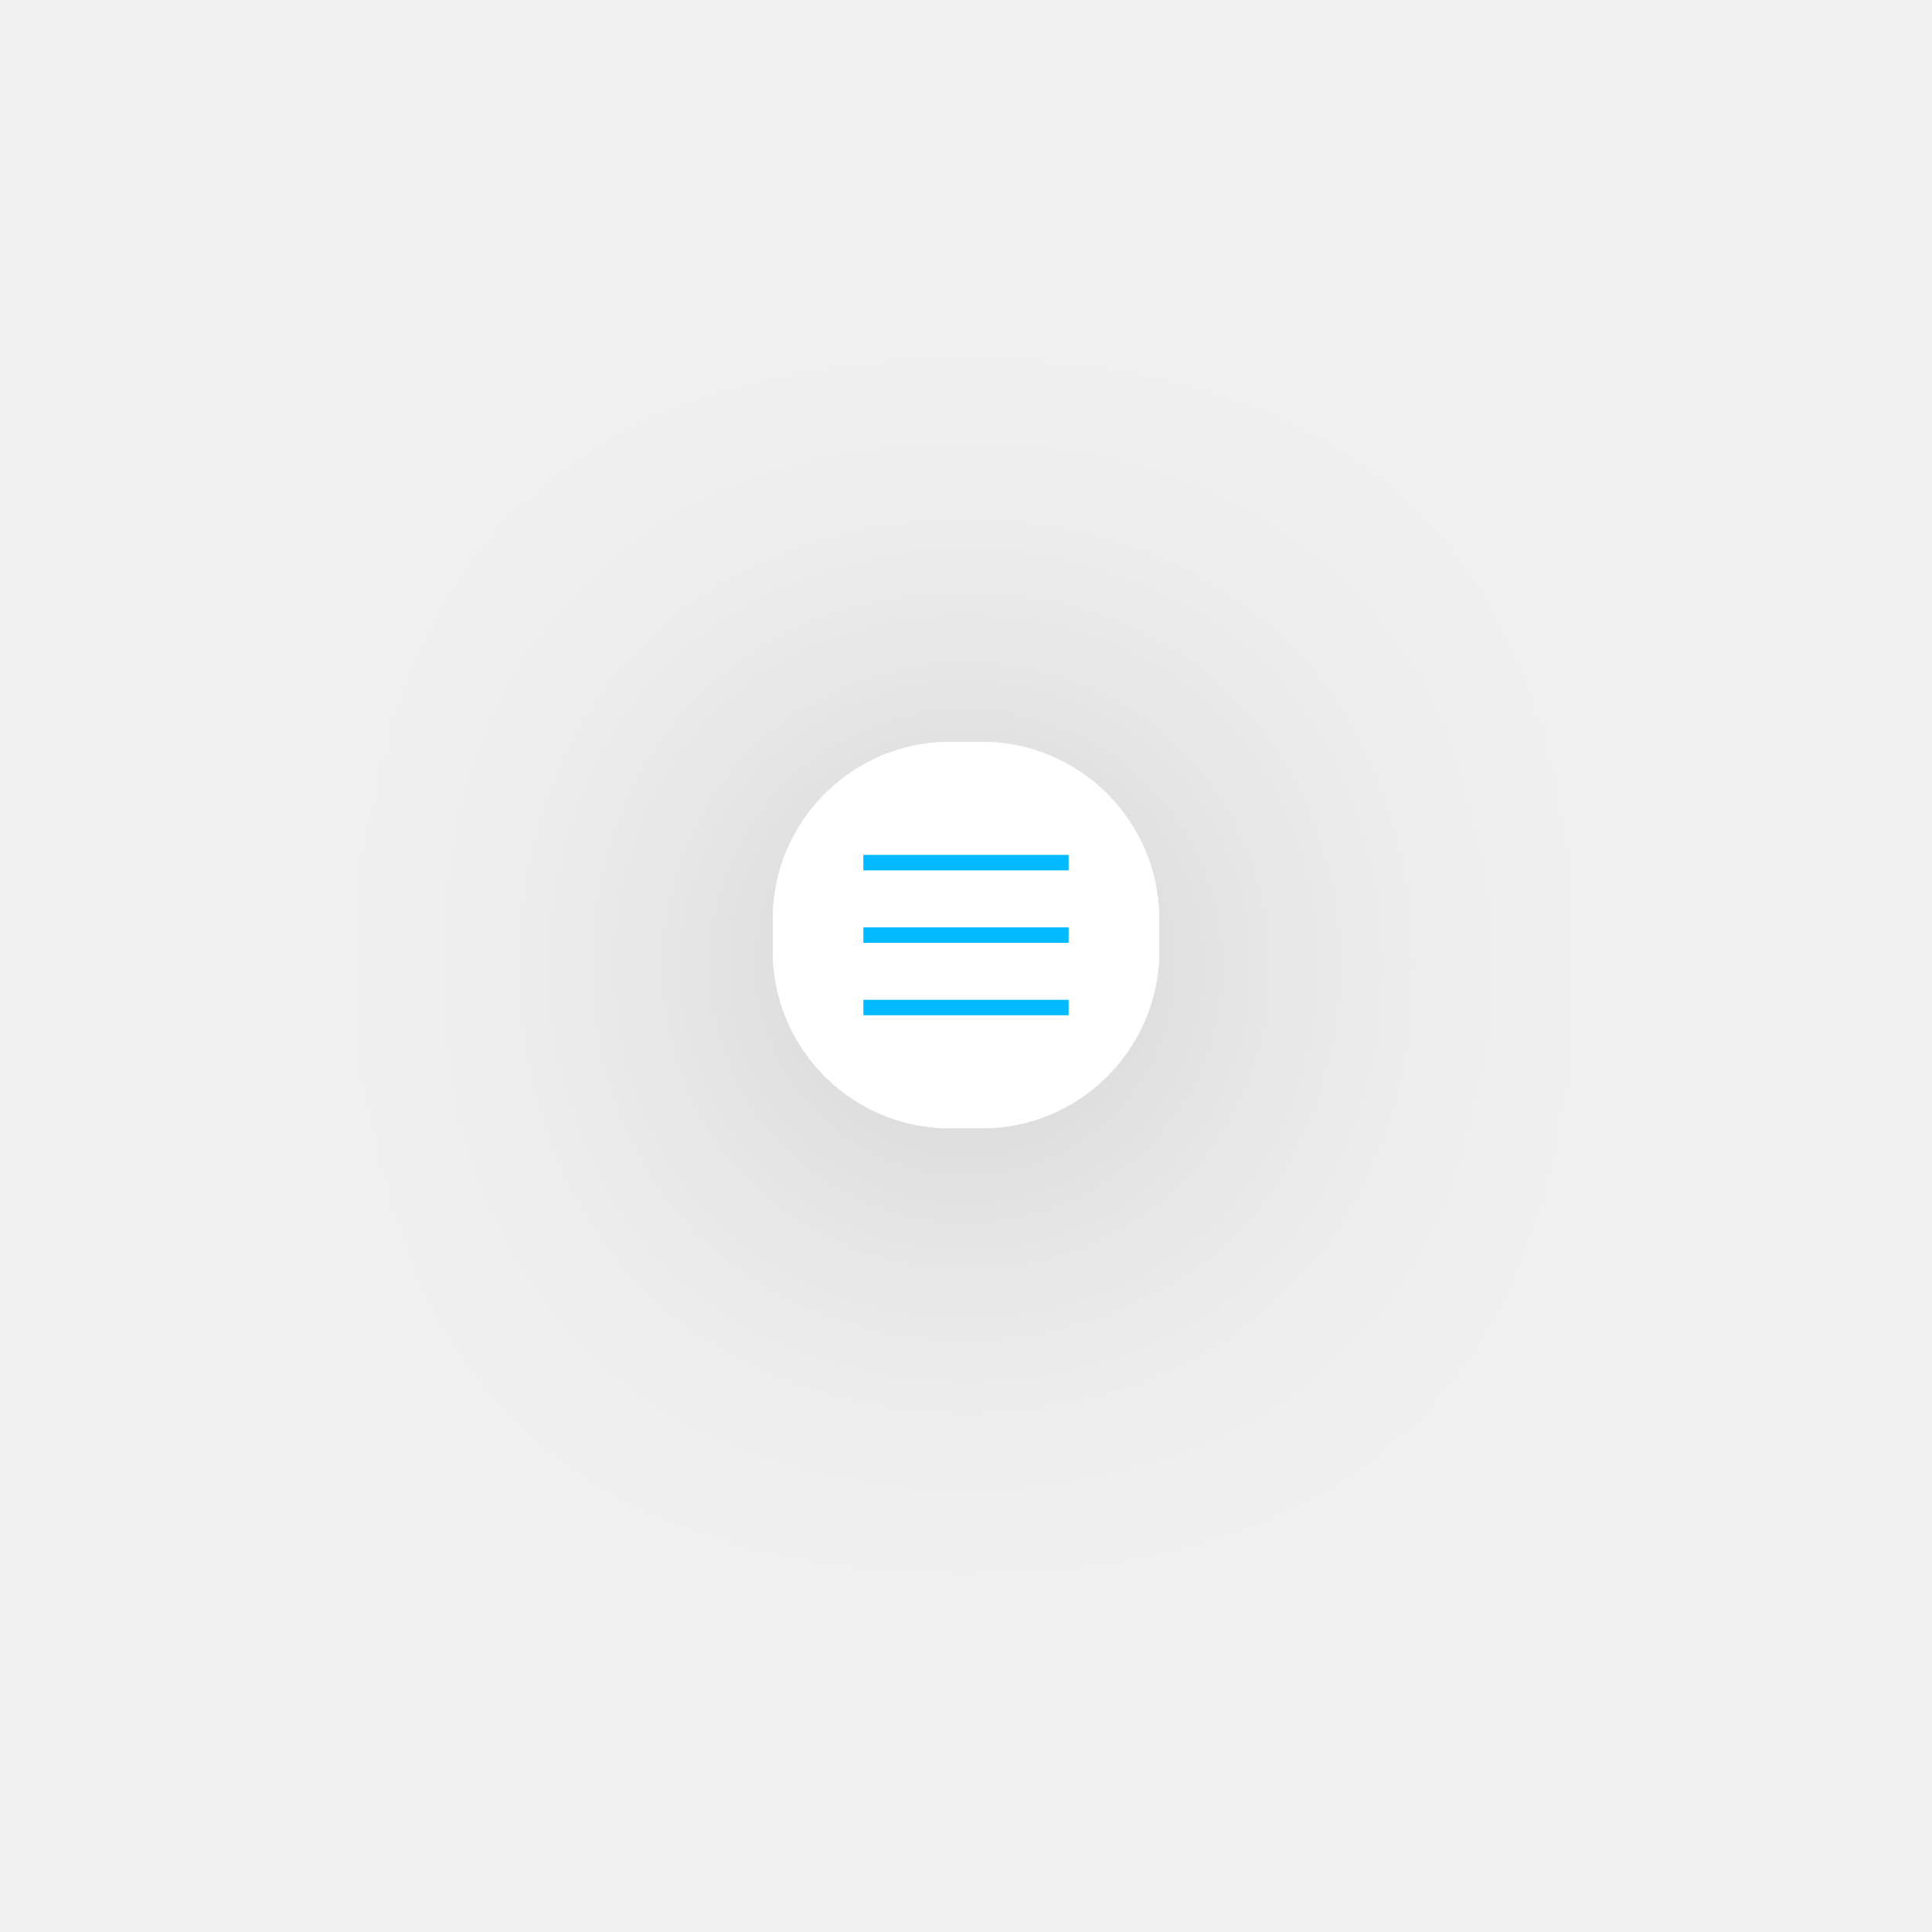
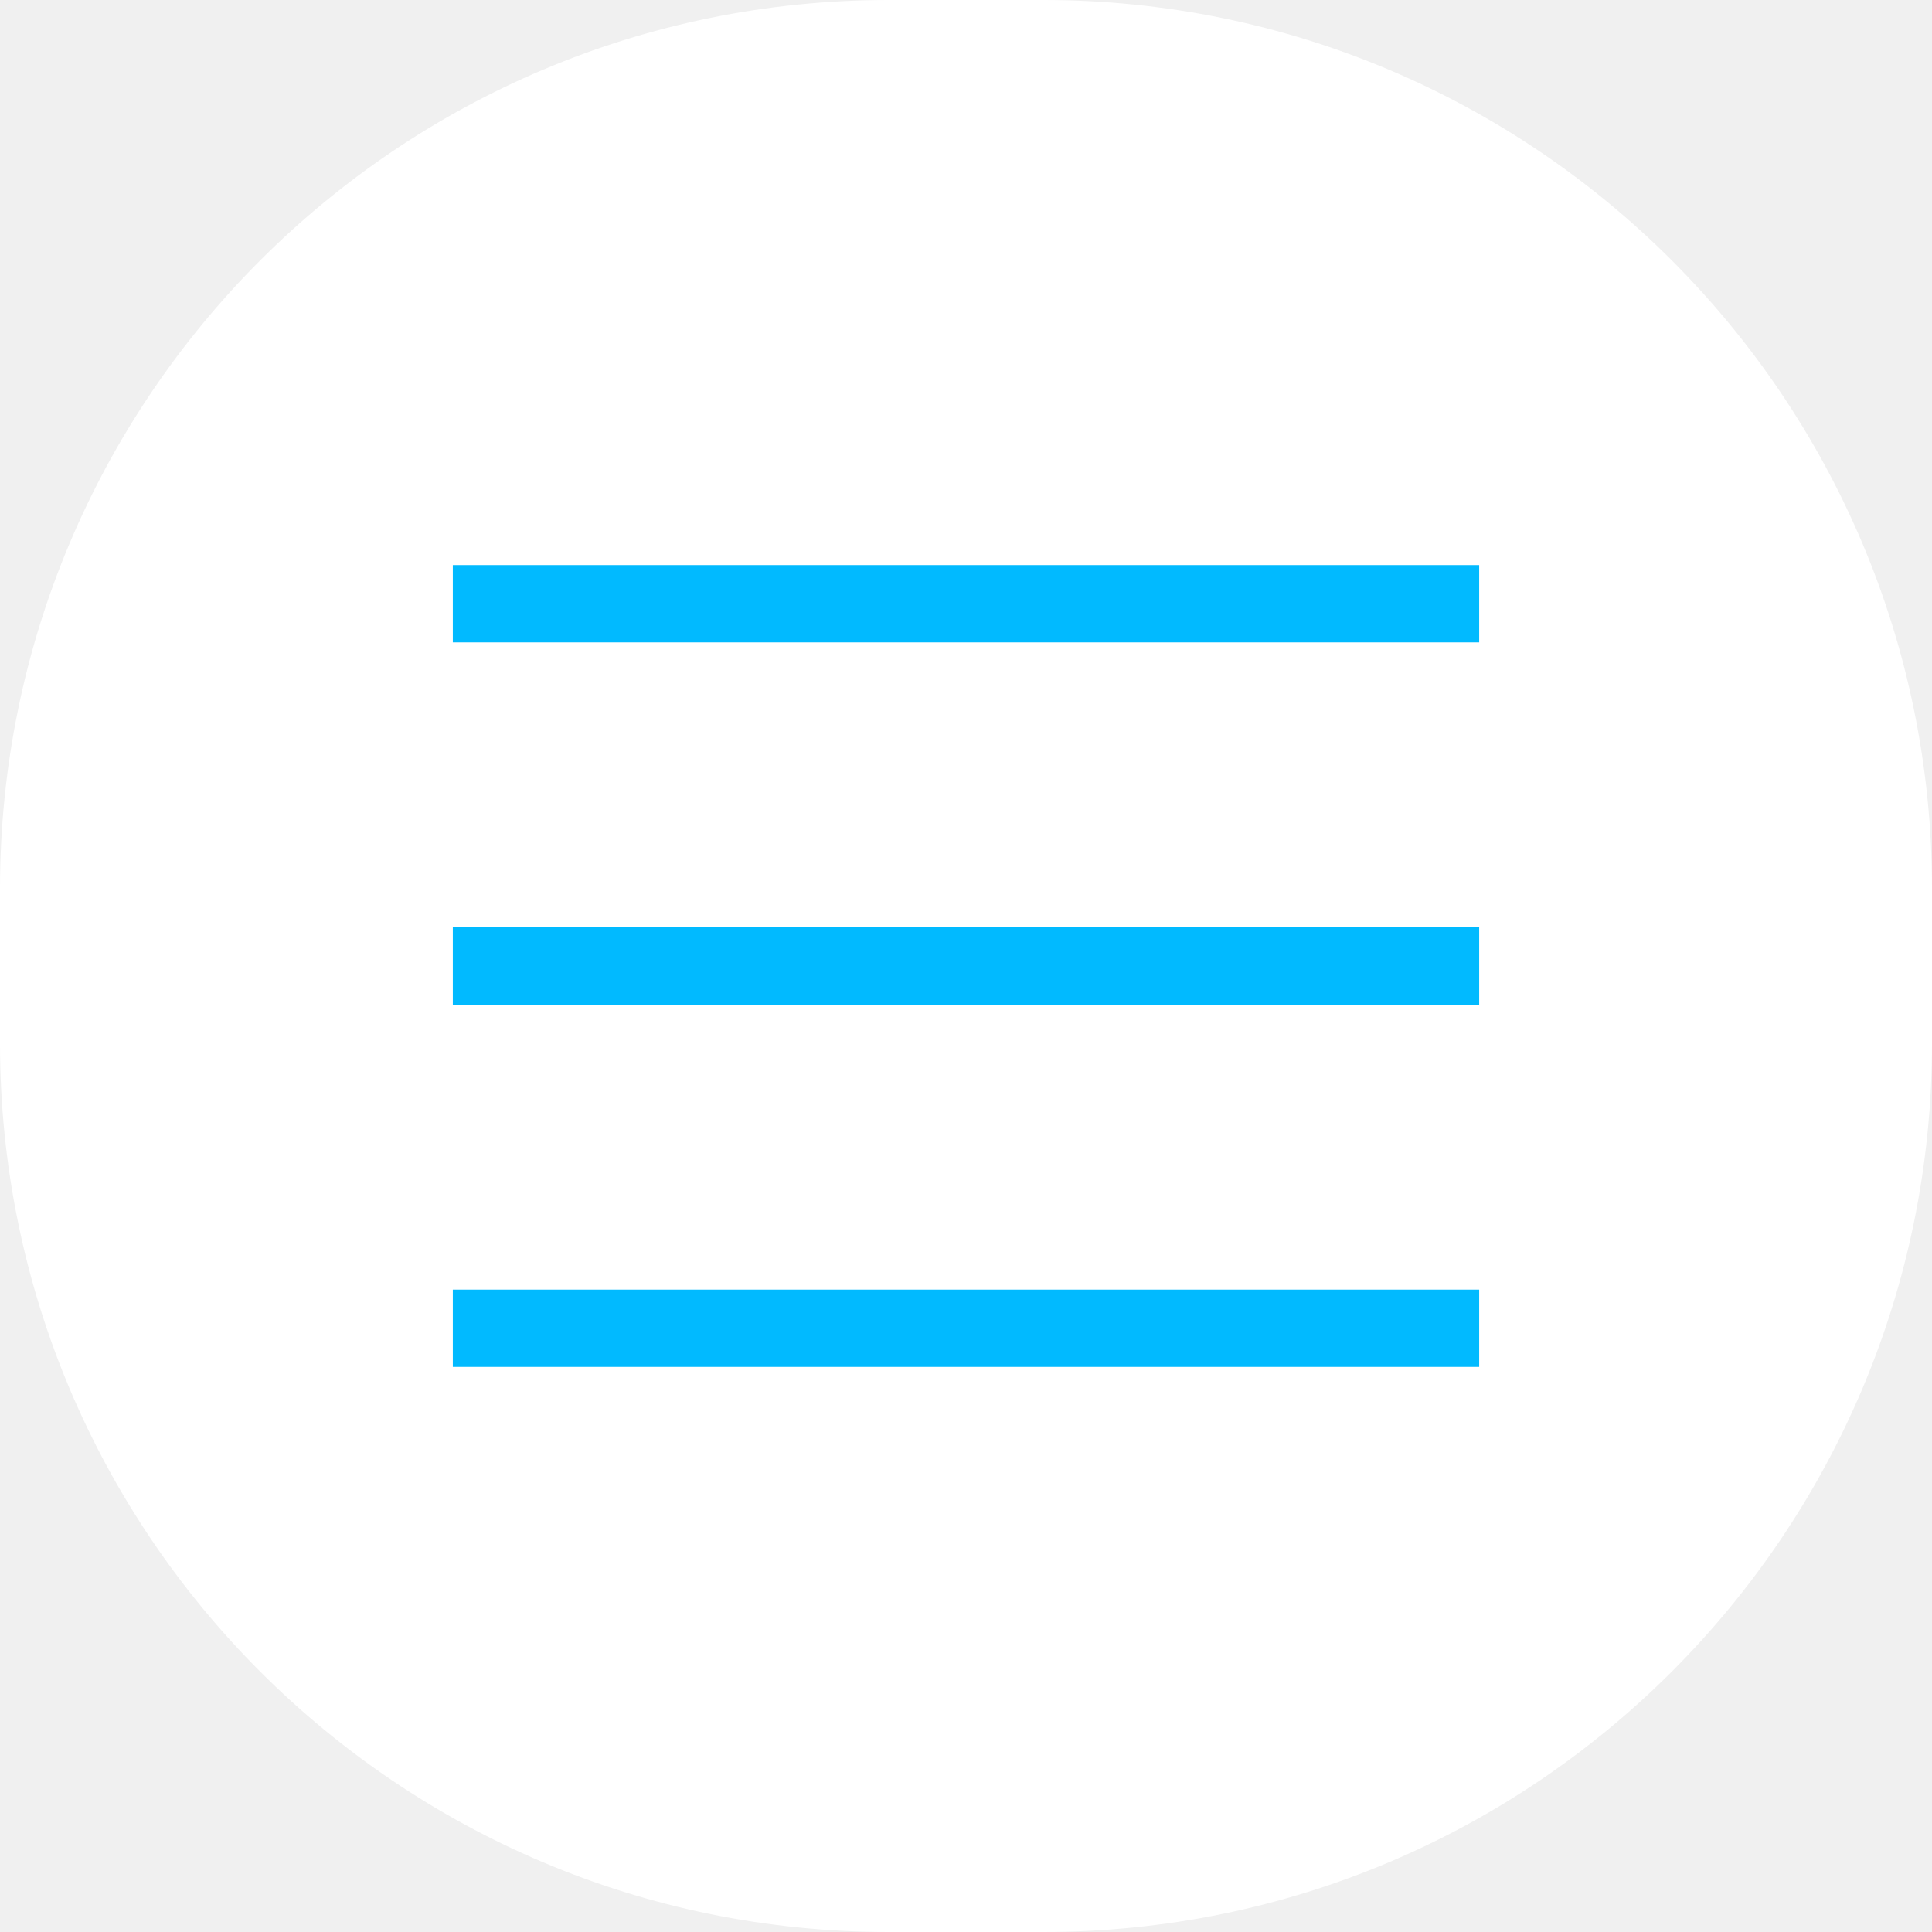
- <svg xmlns="http://www.w3.org/2000/svg" width="250" height="250" viewBox="0 0 250 250" fill="none">
-   <g filter="url(#filter0_d_363_166)">
-     <rect x="100" y="96" width="50" height="50" rx="23" fill="white" />
-     <path d="M111.719 111.625H138.281" stroke="#01BAFF" stroke-width="2" />
-     <path d="M111.719 121H138.281" stroke="#01BAFF" stroke-width="2" />
-     <path d="M111.719 130.375H138.281" stroke="#01BAFF" stroke-width="2" />
-   </g>
-   <defs>
-     <filter id="filter0_d_363_166" x="0" y="0" width="250" height="250" filterUnits="userSpaceOnUse" color-interpolation-filters="sRGB">
-       <feFlood flood-opacity="0" result="BackgroundImageFix" />
-       <feColorMatrix in="SourceAlpha" type="matrix" values="0 0 0 0 0 0 0 0 0 0 0 0 0 0 0 0 0 0 127 0" result="hardAlpha" />
-       <feOffset dy="4" />
-       <feGaussianBlur stdDeviation="50" />
-       <feComposite in2="hardAlpha" operator="out" />
-       <feColorMatrix type="matrix" values="0 0 0 0 0 0 0 0 0 0 0 0 0 0 0 0 0 0 0.25 0" />
-       <feBlend mode="normal" in2="BackgroundImageFix" result="effect1_dropShadow_363_166" />
-       <feBlend mode="normal" in="SourceGraphic" in2="effect1_dropShadow_363_166" result="shape" />
-     </filter>
-   </defs>
+ <svg xmlns="http://www.w3.org/2000/svg" width="50" height="50" viewBox="0 0 50 50" fill="none">
+   <rect width="50" height="50" rx="23" fill="white" />
+   <path d="M11.719 15.625H38.281" stroke="#01BAFF" stroke-width="2" />
+   <path d="M11.719 25H38.281" stroke="#01BAFF" stroke-width="2" />
+   <path d="M11.719 34.375H38.281" stroke="#01BAFF" stroke-width="2" />
</svg>
